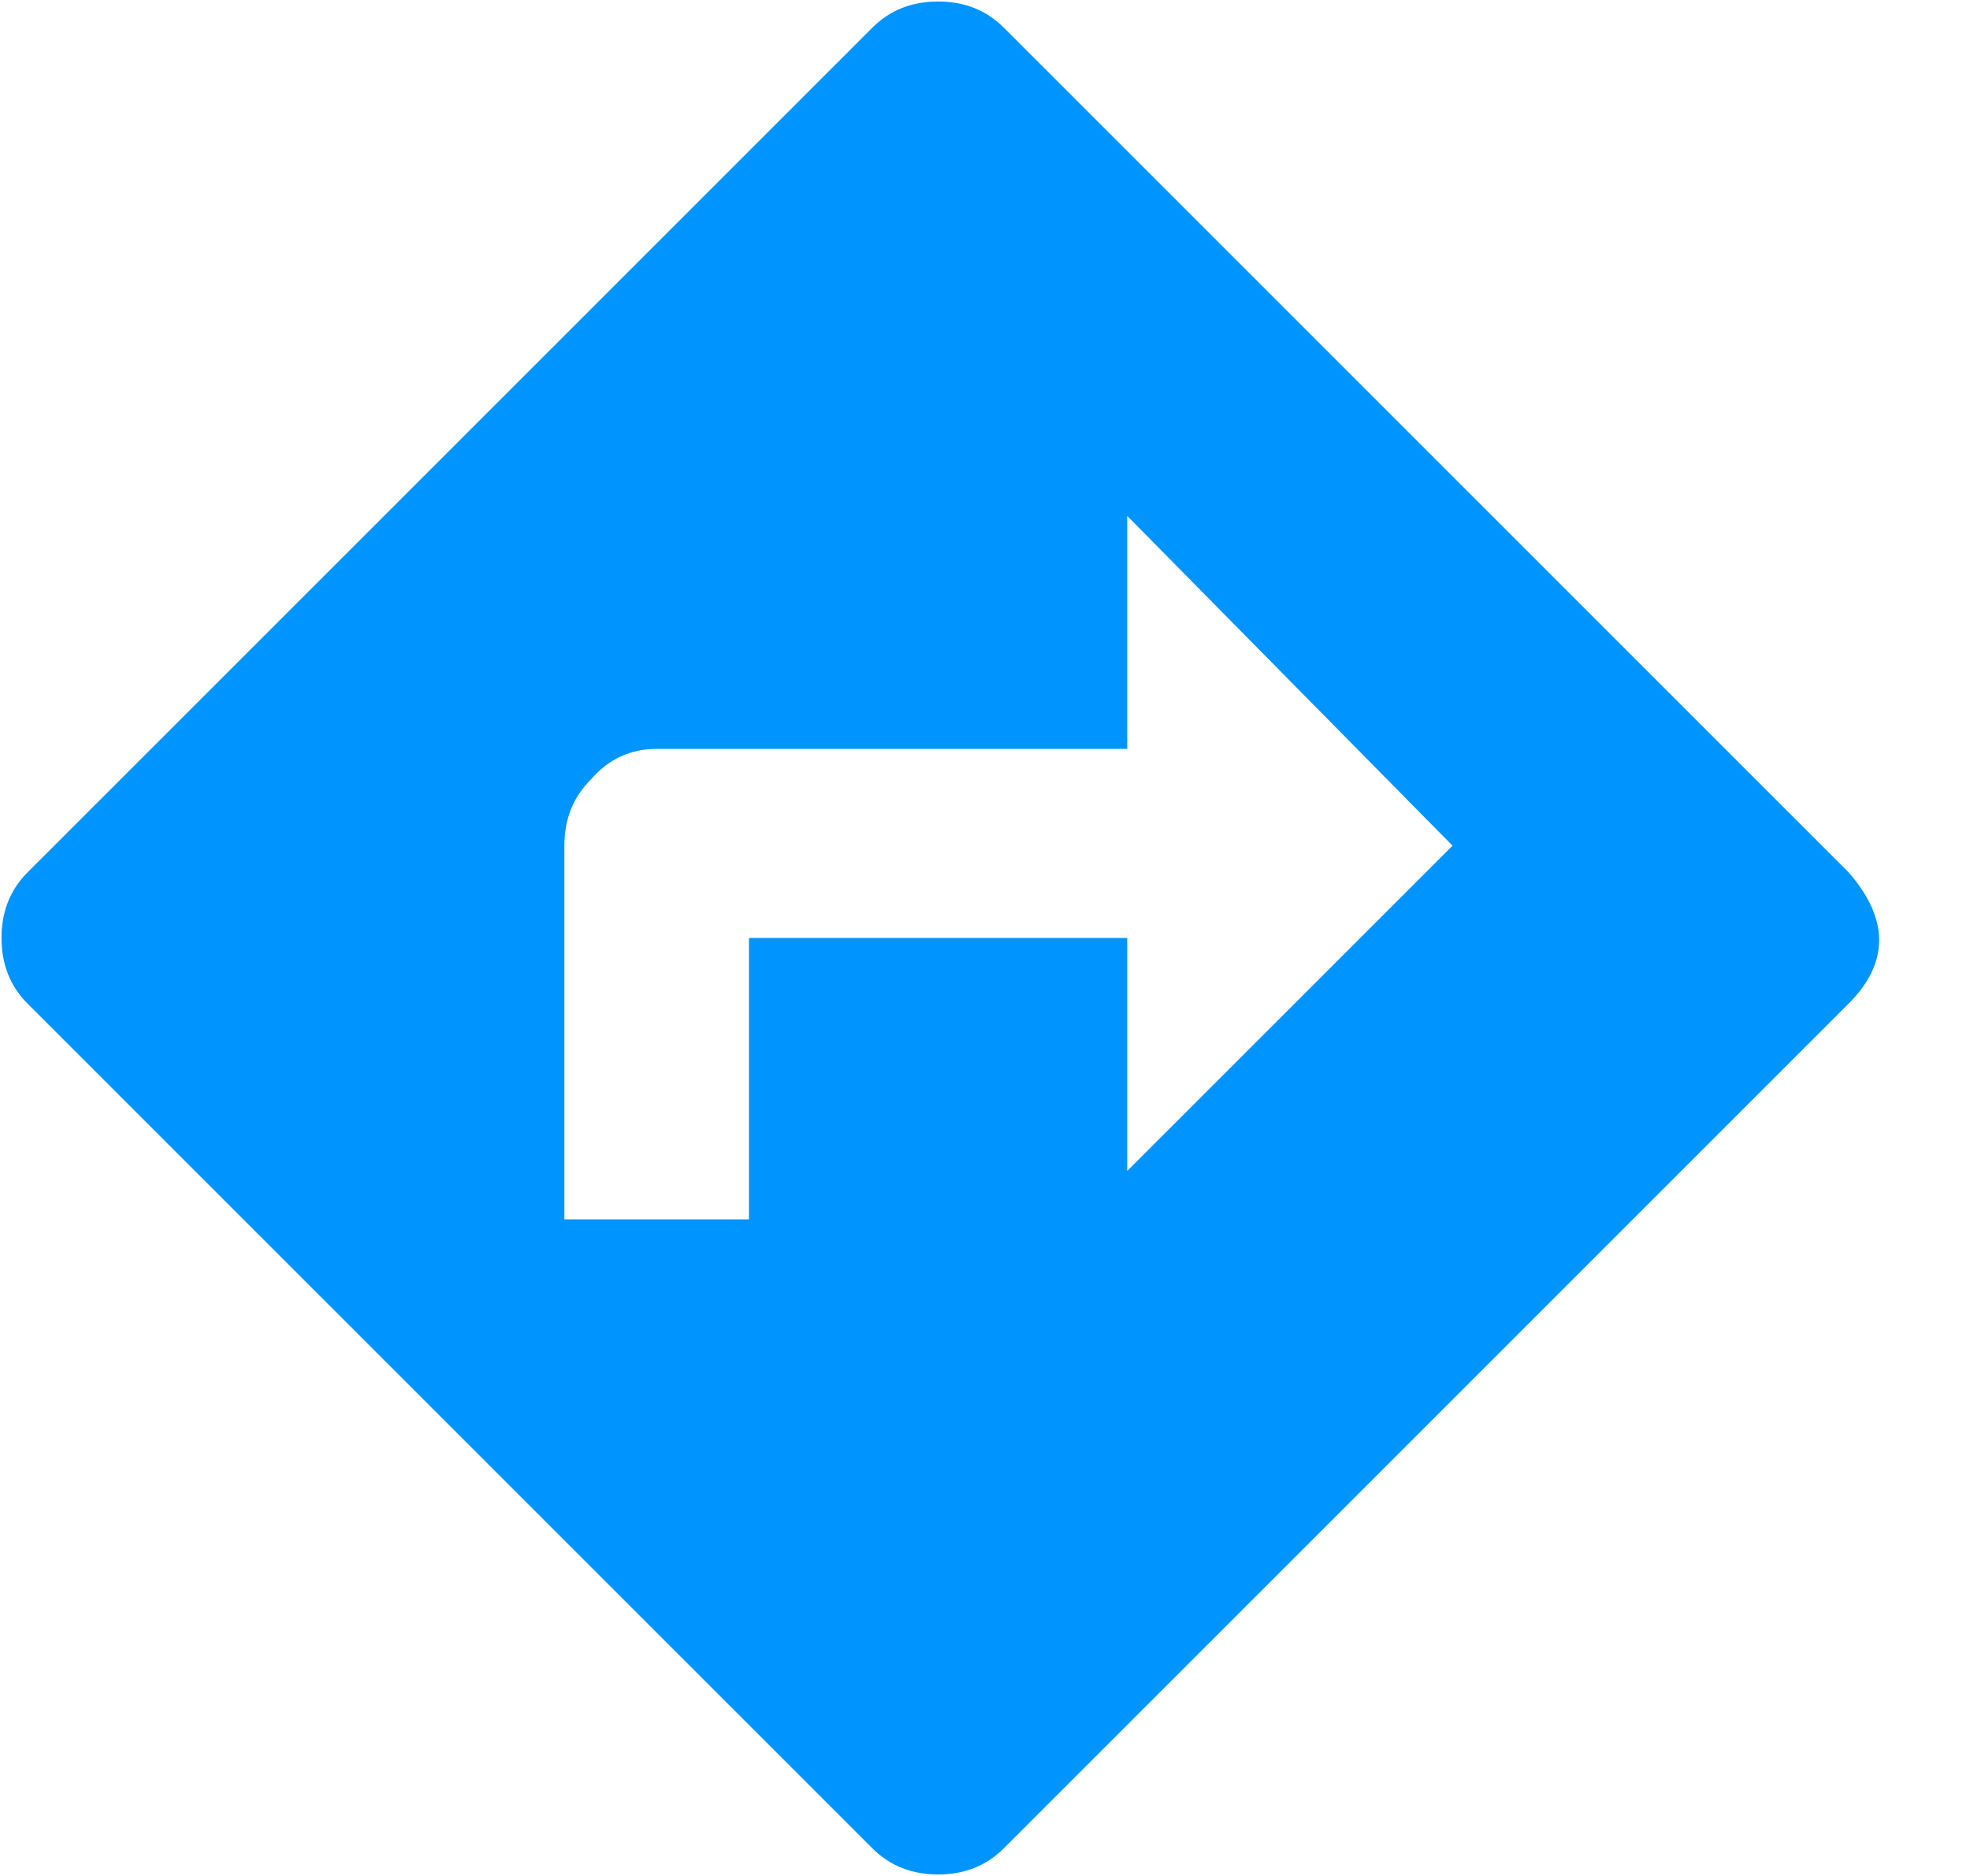
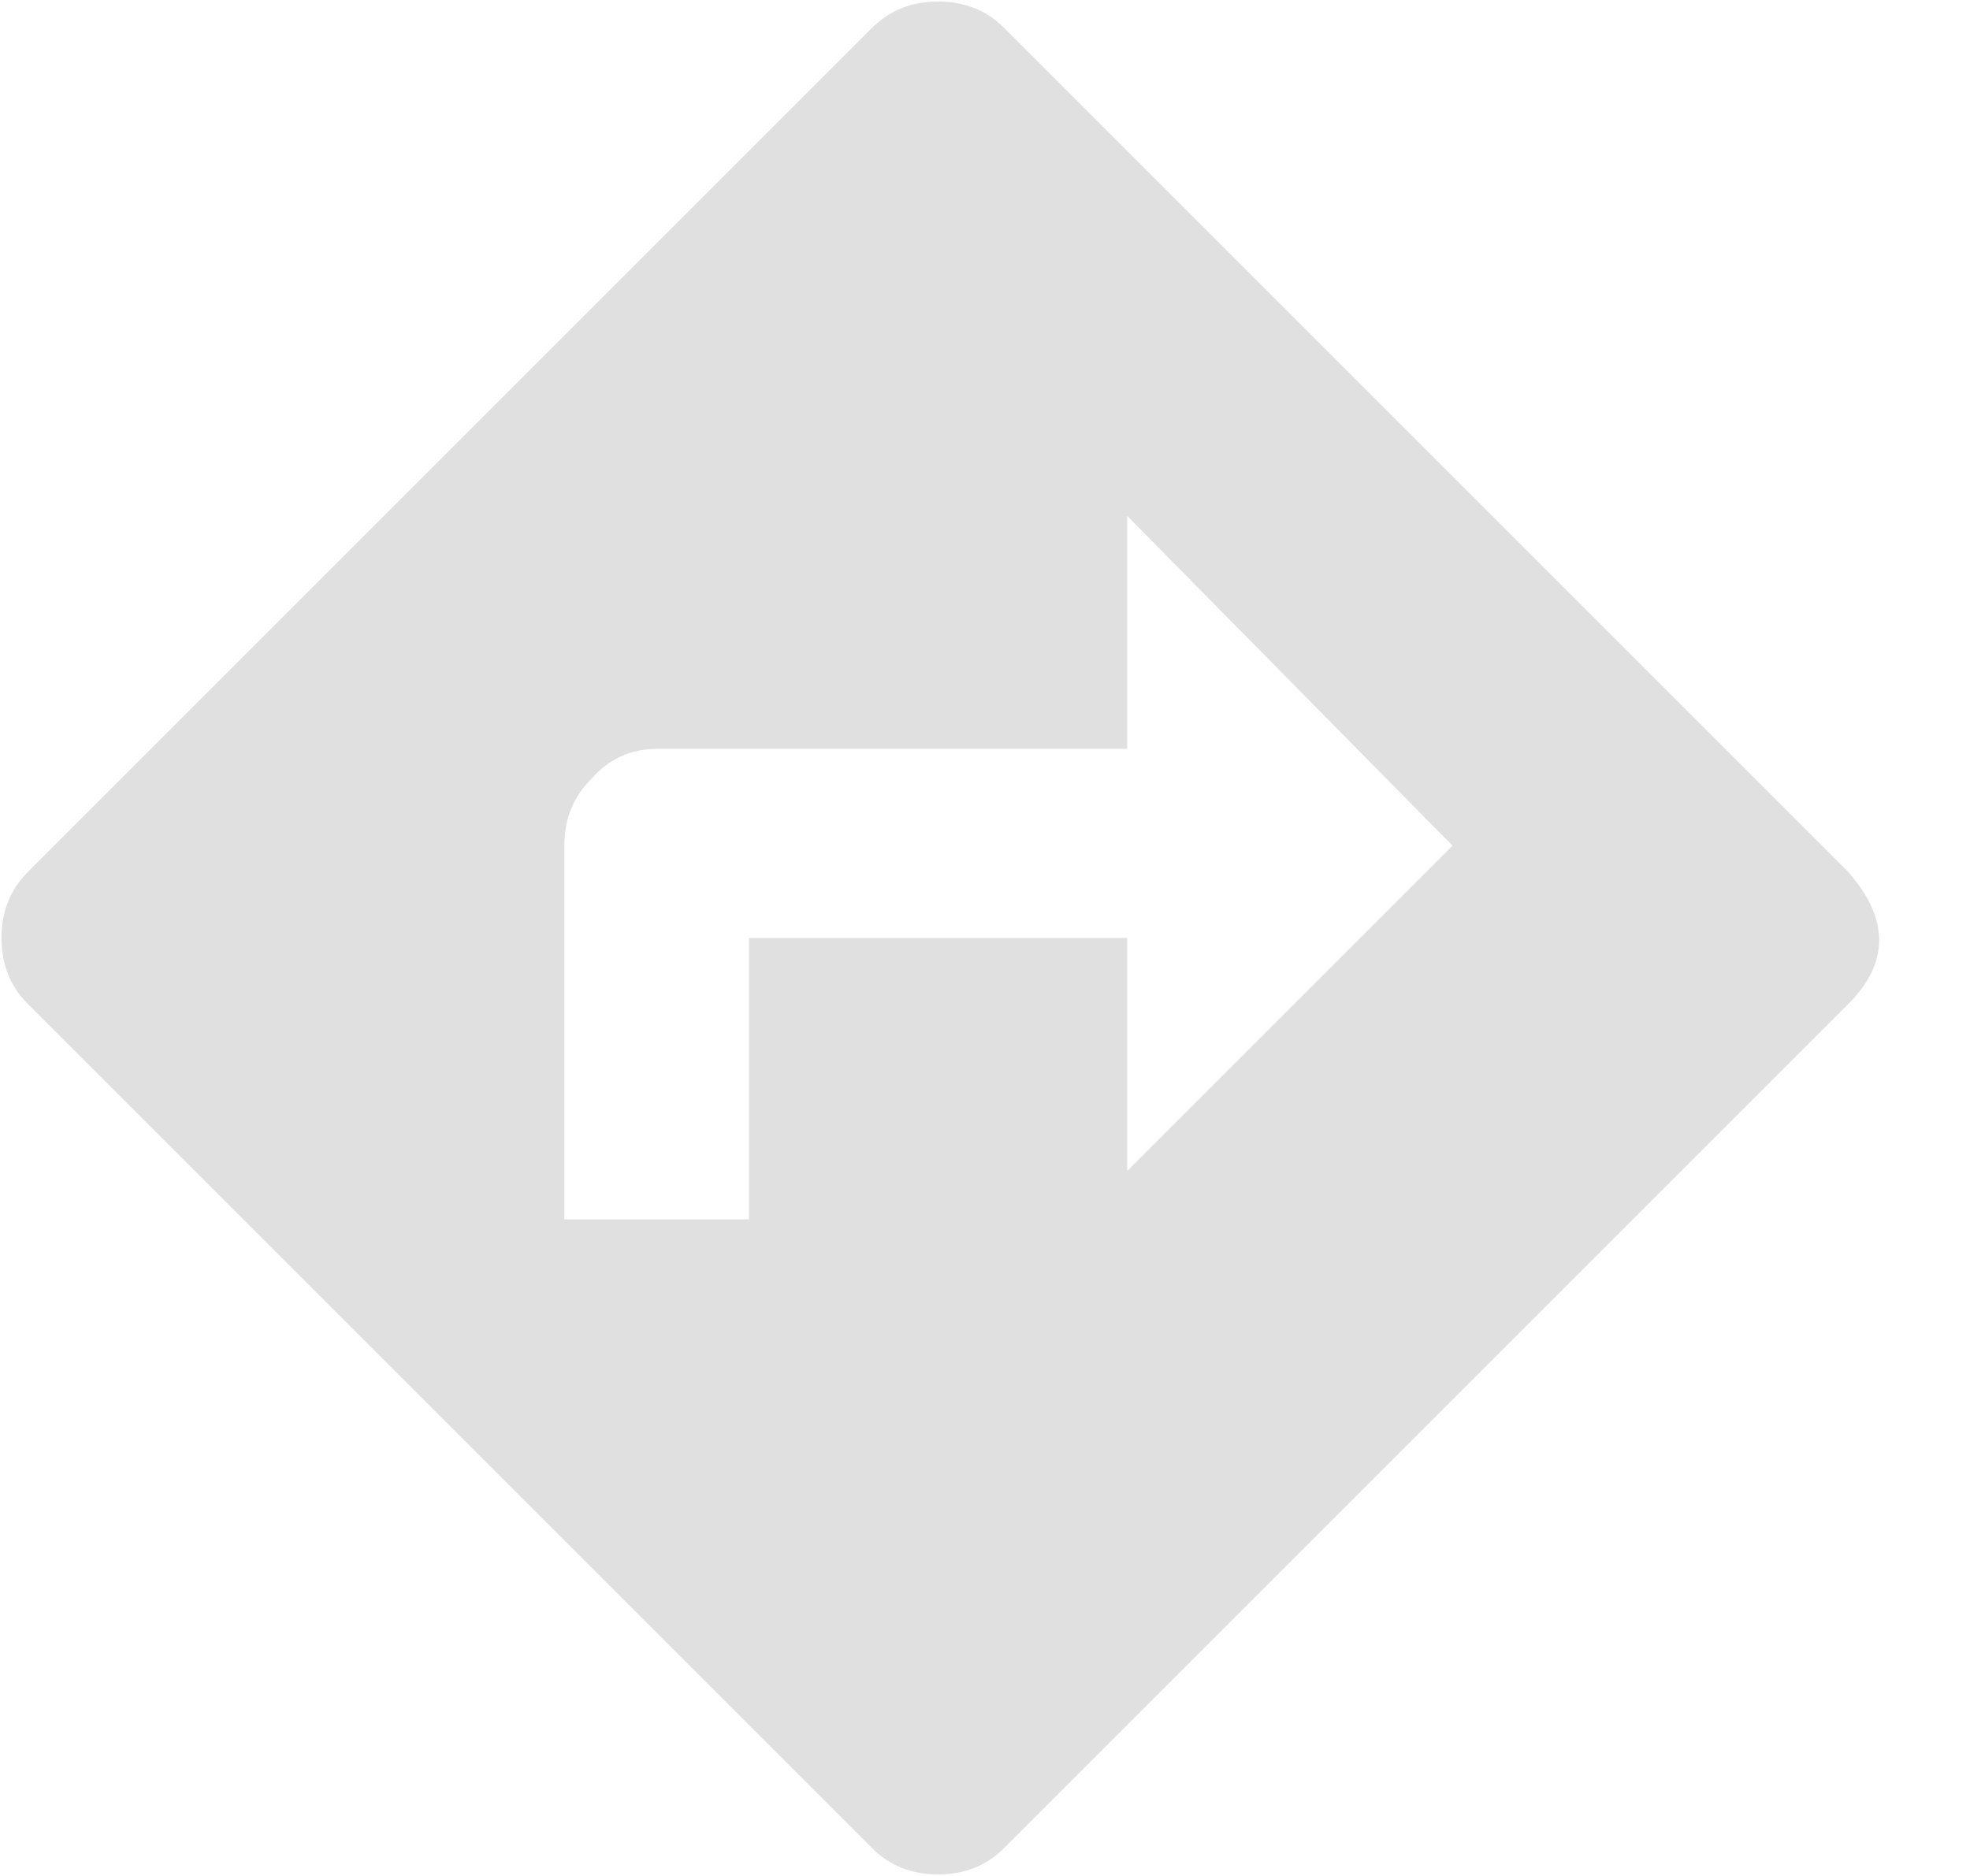
<svg xmlns="http://www.w3.org/2000/svg" width="21" height="20" viewBox="0 0 21 20" fill="none">
-   <path d="M12.016 12.484L15.484 9.016L12.016 5.5V7.984H7C6.719 7.984 6.484 8.094 6.297 8.312C6.109 8.5 6.016 8.734 6.016 9.016V13H7.984V10H12.016V12.484ZM19.703 9.297C20.141 9.797 20.141 10.266 19.703 10.703L10.703 19.703C10.516 19.891 10.281 19.984 10 19.984C9.719 19.984 9.484 19.891 9.297 19.703L0.297 10.703C0.109 10.516 0.016 10.281 0.016 10C0.016 9.719 0.109 9.484 0.297 9.297L9.297 0.297C9.484 0.109 9.719 0.016 10 0.016C10.281 0.016 10.516 0.109 10.703 0.297L19.703 9.297Z" fill="#0094FF" />
+   <path d="M12.016 12.484L15.484 9.016L12.016 5.5V7.984H7C6.719 7.984 6.484 8.094 6.297 8.312C6.109 8.5 6.016 8.734 6.016 9.016V13H7.984V10H12.016V12.484ZM19.703 9.297C20.141 9.797 20.141 10.266 19.703 10.703L10.703 19.703C10.516 19.891 10.281 19.984 10 19.984C9.719 19.984 9.484 19.891 9.297 19.703L0.297 10.703C0.109 10.516 0.016 10.281 0.016 10C0.016 9.719 0.109 9.484 0.297 9.297L9.297 0.297C9.484 0.109 9.719 0.016 10 0.016C10.281 0.016 10.516 0.109 10.703 0.297L19.703 9.297Z" fill="#E0E0E0" />
</svg>
